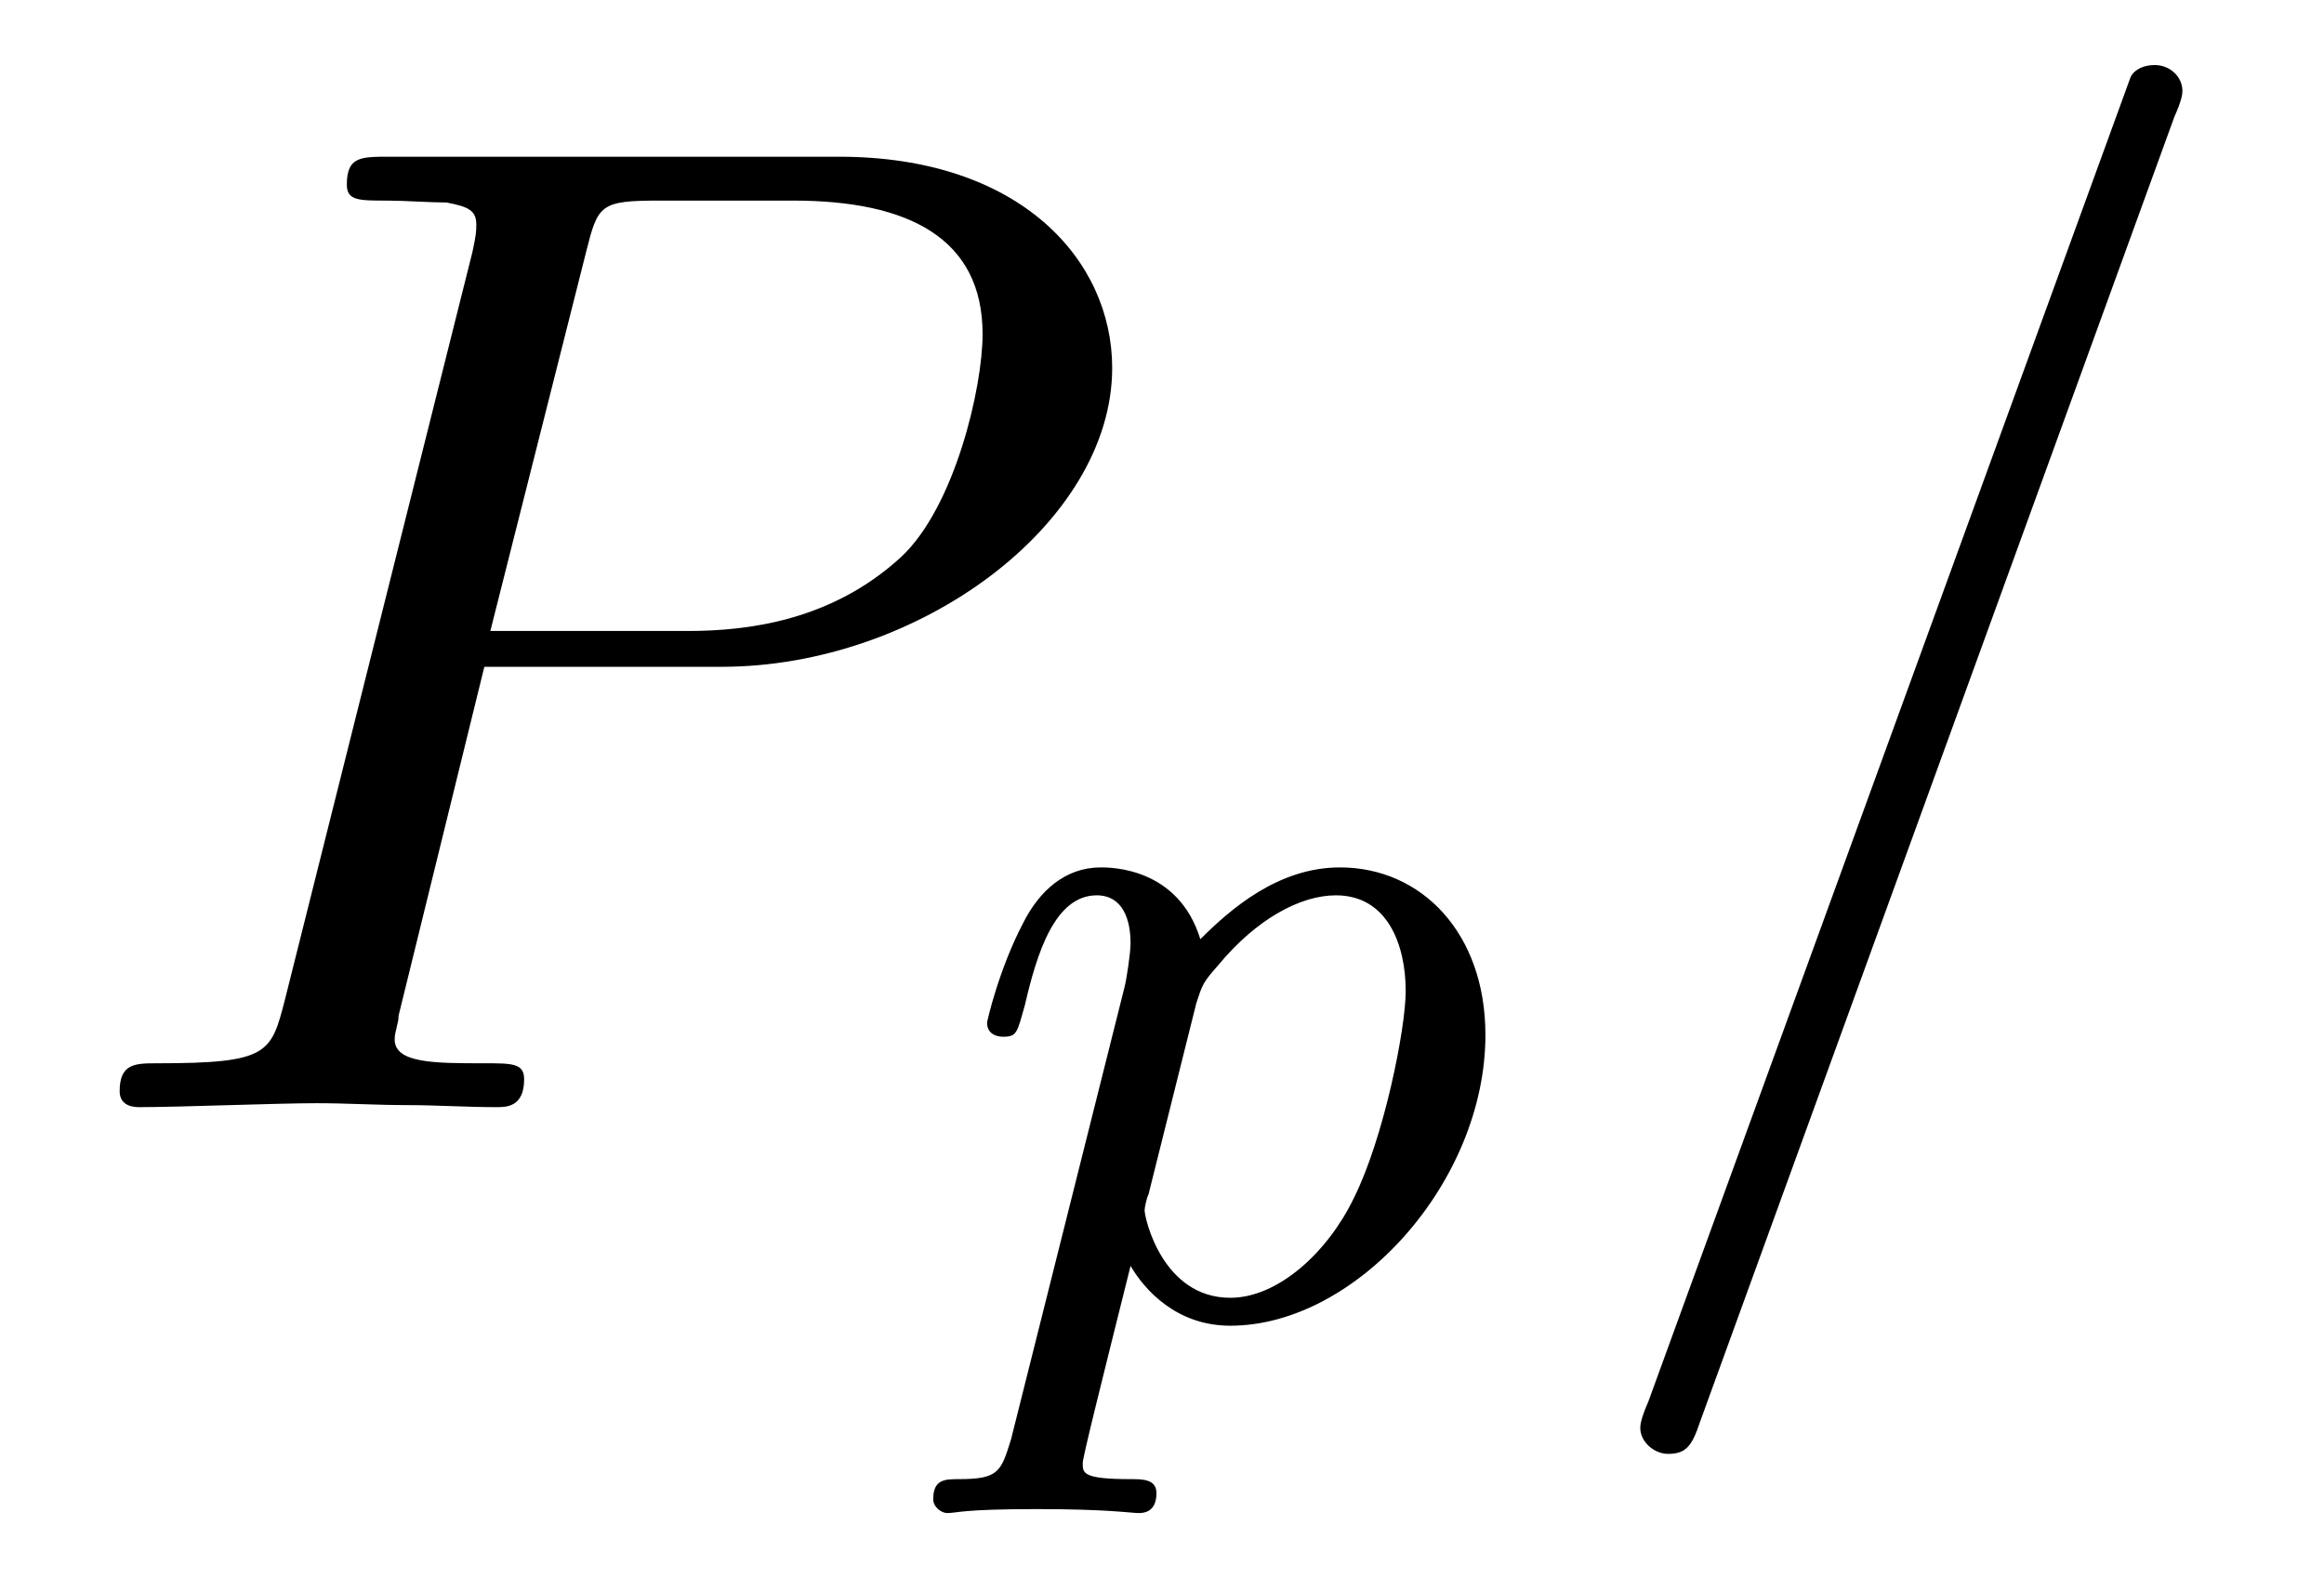
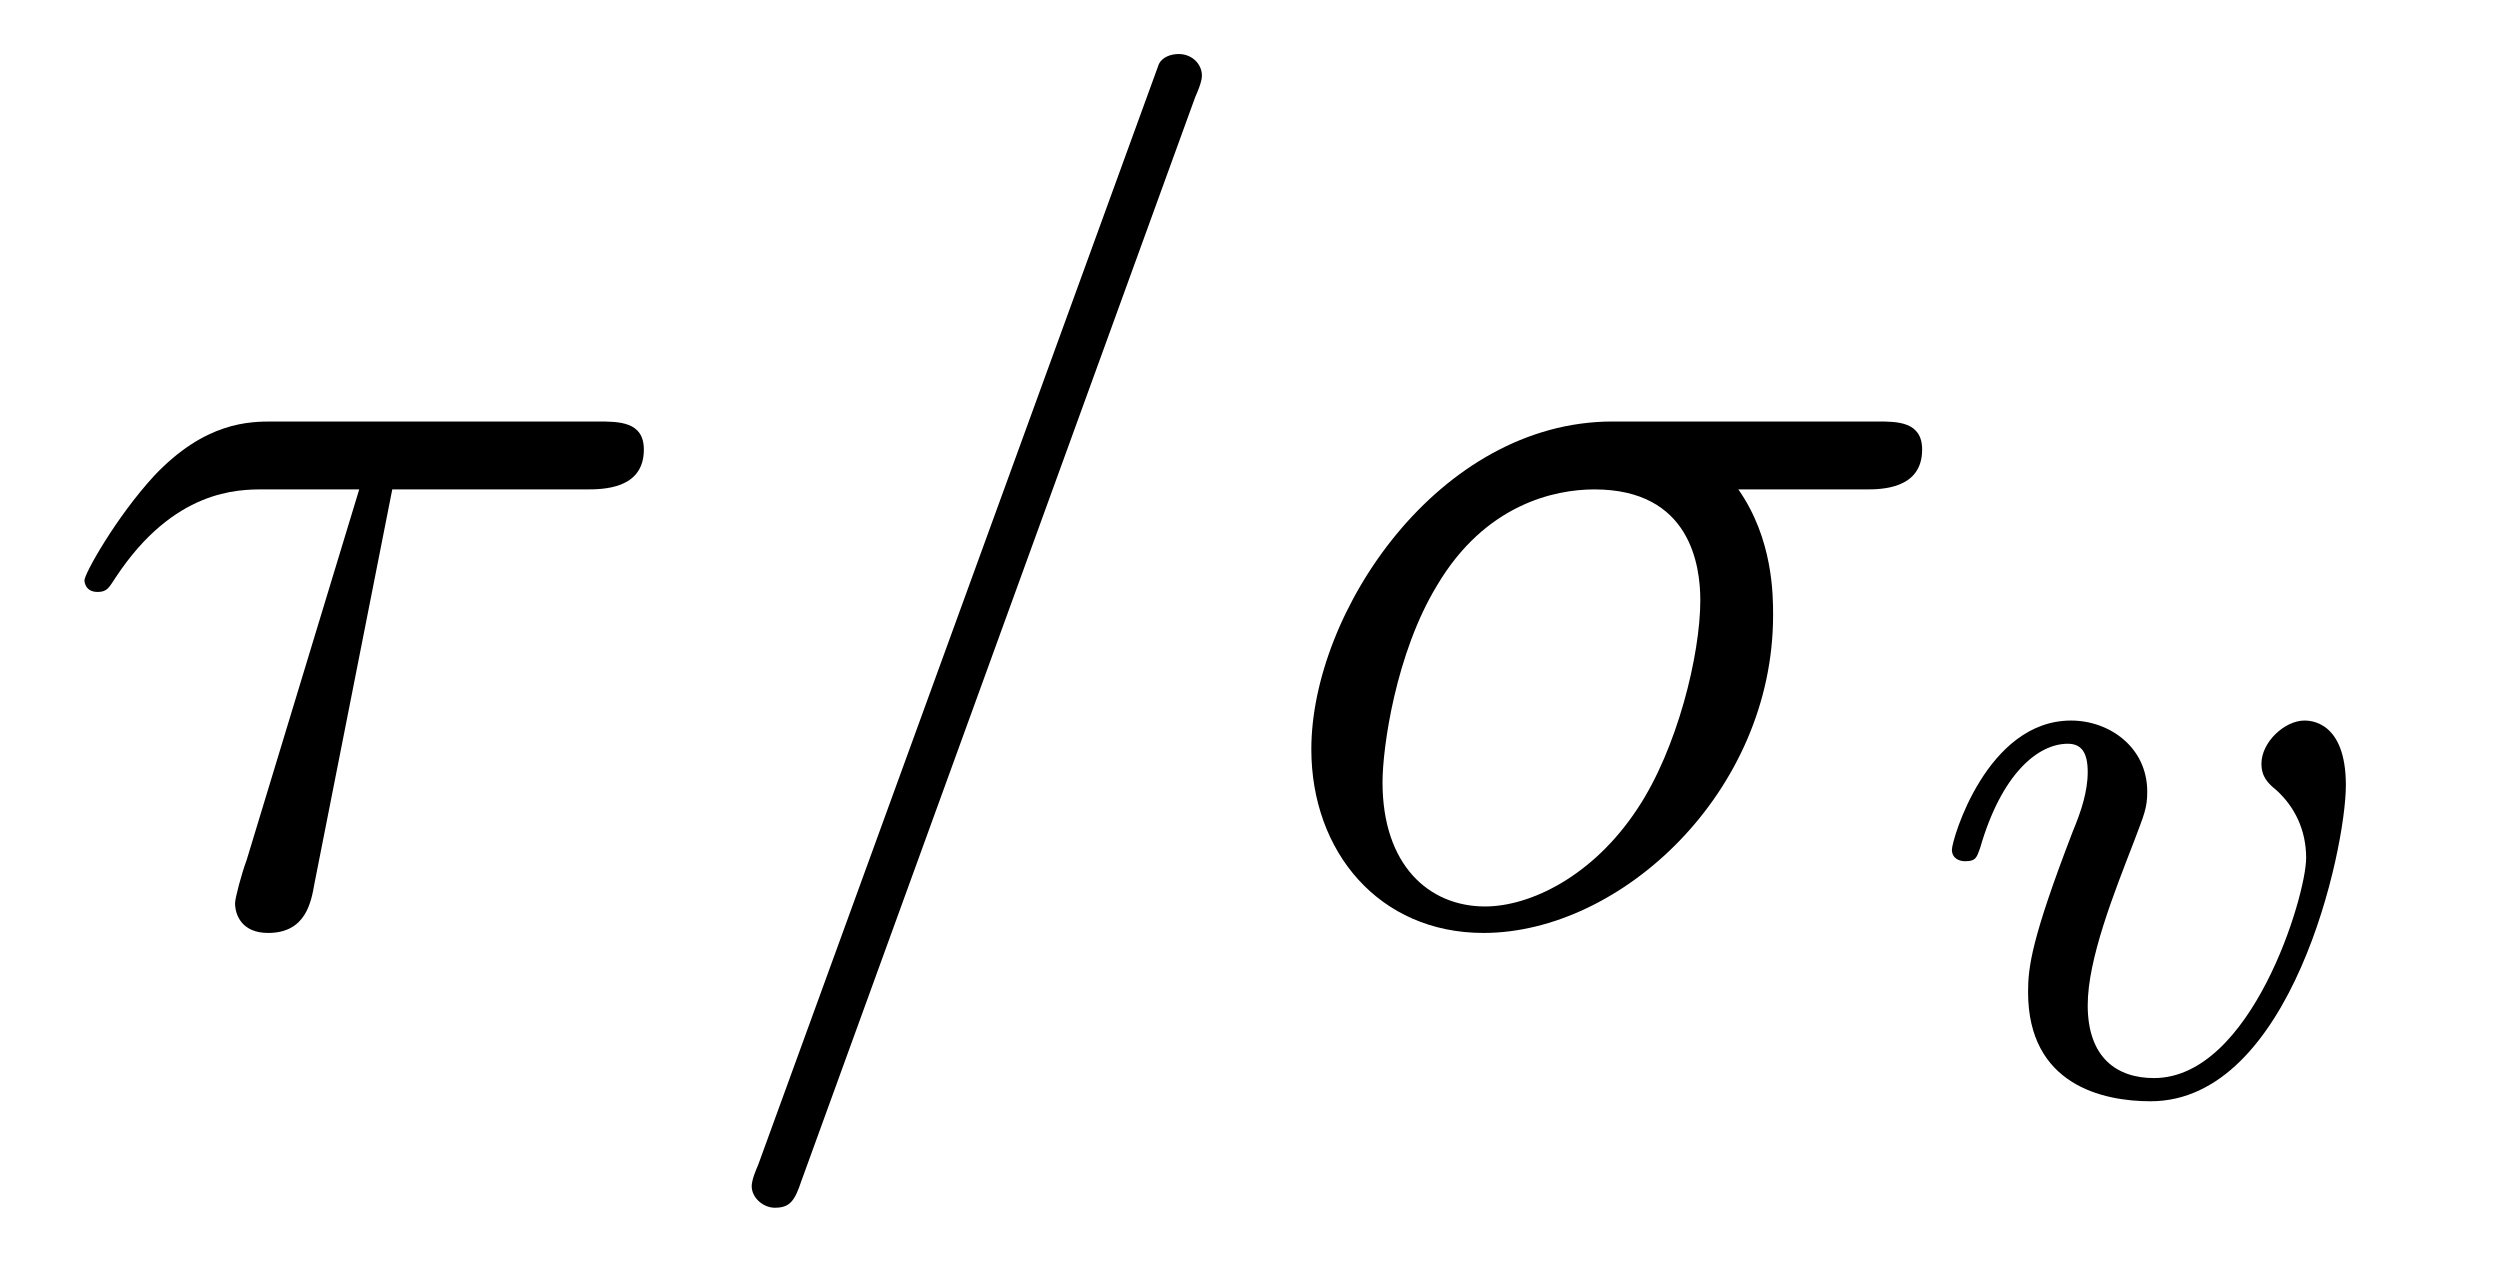
- <svg xmlns="http://www.w3.org/2000/svg" xmlns:xlink="http://www.w3.org/1999/xlink" viewBox="0 0 18.219 12.368" version="1.2">
+ <svg xmlns="http://www.w3.org/2000/svg" xmlns:xlink="http://www.w3.org/1999/xlink" viewBox="0 0 23.6 11.909" version="1.2">
  <defs>
    <g>
      <symbol overflow="visible" id="glyph0-0">
        <path style="stroke:none;" d="" />
      </symbol>
      <symbol overflow="visible" id="glyph0-1">
-         <path style="stroke:none;" d="M 3.297 -3.453 L 5.156 -3.453 C 6.703 -3.453 8.219 -4.578 8.219 -5.797 C 8.219 -6.641 7.5 -7.453 6.078 -7.453 L 2.547 -7.453 C 2.328 -7.453 2.219 -7.453 2.219 -7.234 C 2.219 -7.109 2.312 -7.109 2.531 -7.109 C 2.672 -7.109 2.875 -7.094 3 -7.094 C 3.172 -7.062 3.234 -7.031 3.234 -6.922 C 3.234 -6.875 3.234 -6.844 3.203 -6.703 L 1.734 -0.844 C 1.625 -0.422 1.609 -0.344 0.734 -0.344 C 0.562 -0.344 0.438 -0.344 0.438 -0.125 C 0.438 0 0.562 0 0.594 0 C 0.906 0 1.672 -0.031 1.984 -0.031 C 2.219 -0.031 2.453 -0.016 2.688 -0.016 C 2.922 -0.016 3.156 0 3.391 0 C 3.469 0 3.609 0 3.609 -0.219 C 3.609 -0.344 3.516 -0.344 3.297 -0.344 C 2.906 -0.344 2.594 -0.344 2.594 -0.531 C 2.594 -0.594 2.625 -0.656 2.625 -0.719 Z M 4.094 -6.703 C 4.188 -7.078 4.203 -7.109 4.672 -7.109 L 5.719 -7.109 C 6.625 -7.109 7.203 -6.812 7.203 -6.062 C 7.203 -5.641 6.984 -4.703 6.562 -4.312 C 6.016 -3.812 5.359 -3.734 4.891 -3.734 L 3.344 -3.734 Z M 4.094 -6.703 " />
+         <path style="stroke:none;" d="M 3.203 -4.062 L 5.031 -4.062 C 5.188 -4.062 5.578 -4.062 5.578 -4.438 C 5.578 -4.703 5.344 -4.703 5.141 -4.703 L 2.078 -4.703 C 1.859 -4.703 1.438 -4.703 0.953 -4.188 C 0.594 -3.797 0.297 -3.266 0.297 -3.203 C 0.297 -3.203 0.297 -3.094 0.422 -3.094 C 0.516 -3.094 0.531 -3.141 0.594 -3.234 C 1.141 -4.062 1.75 -4.062 1.984 -4.062 L 2.891 -4.062 L 1.828 -0.562 C 1.781 -0.438 1.719 -0.203 1.719 -0.156 C 1.719 -0.047 1.781 0.125 2.031 0.125 C 2.391 0.125 2.438 -0.172 2.469 -0.344 Z M 3.203 -4.062 " />
      </symbol>
      <symbol overflow="visible" id="glyph0-2">
        <path style="stroke:none;" d="M 4.781 -7.766 C 4.844 -7.906 4.844 -7.953 4.844 -7.969 C 4.844 -8.078 4.75 -8.172 4.625 -8.172 C 4.547 -8.172 4.469 -8.141 4.438 -8.078 L 0.656 2.312 C 0.594 2.453 0.594 2.5 0.594 2.516 C 0.594 2.625 0.703 2.719 0.812 2.719 C 0.953 2.719 1 2.656 1.062 2.469 Z M 4.781 -7.766 " />
+       </symbol>
+       <symbol overflow="visible" id="glyph0-3">
+         <path style="stroke:none;" d="M 5.656 -4.062 C 5.797 -4.062 6.188 -4.062 6.188 -4.438 C 6.188 -4.703 5.953 -4.703 5.766 -4.703 L 3.266 -4.703 C 1.625 -4.703 0.422 -2.906 0.422 -1.609 C 0.422 -0.641 1.062 0.125 2.047 0.125 C 3.344 0.125 4.781 -1.203 4.781 -2.875 C 4.781 -3.062 4.781 -3.594 4.453 -4.062 Z M 2.062 -0.125 C 1.531 -0.125 1.094 -0.516 1.094 -1.297 C 1.094 -1.625 1.219 -2.516 1.609 -3.156 C 2.062 -3.922 2.719 -4.062 3.094 -4.062 C 4 -4.062 4.094 -3.344 4.094 -3.016 C 4.094 -2.5 3.875 -1.609 3.5 -1.047 C 3.078 -0.406 2.484 -0.125 2.062 -0.125 Z M 2.062 -0.125 " />
      </symbol>
      <symbol overflow="visible" id="glyph1-0">
        <path style="stroke:none;" d="" />
      </symbol>
      <symbol overflow="visible" id="glyph1-1">
-         <path style="stroke:none;" d="M 0.422 0.969 C 0.344 1.219 0.328 1.281 0.016 1.281 C -0.094 1.281 -0.188 1.281 -0.188 1.438 C -0.188 1.5 -0.125 1.547 -0.078 1.547 C 0 1.547 0.031 1.516 0.625 1.516 C 1.188 1.516 1.359 1.547 1.422 1.547 C 1.453 1.547 1.562 1.547 1.562 1.391 C 1.562 1.281 1.453 1.281 1.359 1.281 C 0.984 1.281 0.984 1.234 0.984 1.156 C 0.984 1.109 1.125 0.547 1.359 -0.391 C 1.469 -0.203 1.719 0.078 2.141 0.078 C 3.125 0.078 4.141 -1.047 4.141 -2.203 C 4.141 -3 3.641 -3.516 3 -3.516 C 2.516 -3.516 2.141 -3.188 1.906 -2.953 C 1.734 -3.516 1.203 -3.516 1.125 -3.516 C 0.844 -3.516 0.641 -3.328 0.516 -3.078 C 0.328 -2.719 0.234 -2.312 0.234 -2.297 C 0.234 -2.219 0.297 -2.188 0.359 -2.188 C 0.469 -2.188 0.469 -2.219 0.531 -2.438 C 0.625 -2.844 0.766 -3.297 1.094 -3.297 C 1.297 -3.297 1.359 -3.109 1.359 -2.922 C 1.359 -2.844 1.328 -2.641 1.312 -2.578 Z M 1.875 -2.453 C 1.922 -2.594 1.922 -2.609 2.047 -2.75 C 2.344 -3.109 2.688 -3.297 2.969 -3.297 C 3.375 -3.297 3.516 -2.906 3.516 -2.547 C 3.516 -2.25 3.344 -1.391 3.109 -0.922 C 2.906 -0.5 2.516 -0.141 2.141 -0.141 C 1.609 -0.141 1.469 -0.766 1.469 -0.828 C 1.469 -0.844 1.484 -0.922 1.5 -0.953 Z M 1.875 -2.453 " />
+         <path style="stroke:none;" d="M 3.953 -2.906 C 3.953 -3.516 3.609 -3.516 3.562 -3.516 C 3.375 -3.516 3.156 -3.312 3.156 -3.109 C 3.156 -2.984 3.219 -2.922 3.297 -2.859 C 3.469 -2.703 3.578 -2.484 3.578 -2.219 C 3.578 -1.859 3.062 -0.141 2.141 -0.141 C 1.797 -0.141 1.516 -0.328 1.516 -0.828 C 1.516 -1.266 1.766 -1.891 1.953 -2.375 C 2.047 -2.625 2.078 -2.688 2.078 -2.844 C 2.078 -3.266 1.719 -3.516 1.359 -3.516 C 0.562 -3.516 0.234 -2.391 0.234 -2.297 C 0.234 -2.219 0.297 -2.188 0.359 -2.188 C 0.469 -2.188 0.469 -2.234 0.5 -2.312 C 0.703 -3.016 1.047 -3.297 1.328 -3.297 C 1.453 -3.297 1.516 -3.219 1.516 -3.031 C 1.516 -2.844 1.453 -2.656 1.375 -2.469 C 0.984 -1.453 0.953 -1.188 0.953 -0.953 C 0.953 -0.078 1.656 0.078 2.109 0.078 C 3.438 0.078 3.953 -2.297 3.953 -2.906 Z M 3.953 -2.906 " />
      </symbol>
    </g>
+     <clipPath id="clip1">
+       <path d="M 7 0 L 19 0 L 19 11.91 L 7 11.91 Z M 7 0 " />
+     </clipPath>
  </defs>
  <g id="surface1">
    <g style="fill:rgb(0%,0%,0%);fill-opacity:1;">
      <use xlink:href="#glyph0-1" x="0.5" y="8.682" />
    </g>
-     <g style="fill:rgb(0%,0%,0%);fill-opacity:1;">
-       <use xlink:href="#glyph1-1" x="7.504" y="10.318" />
+     <g clip-path="url(#clip1)" clip-rule="nonzero">
+       <g style="fill:rgb(0%,0%,0%);fill-opacity:1;">
+         <use xlink:href="#glyph0-2" x="6.502" y="8.682" />
+         <use xlink:href="#glyph0-3" x="11.957" y="8.682" />
+       </g>
    </g>
    <g style="fill:rgb(0%,0%,0%);fill-opacity:1;">
-       <use xlink:href="#glyph0-2" x="12.265" y="8.682" />
+       <use xlink:href="#glyph1-1" x="18.192" y="10.318" />
    </g>
  </g>
</svg>
